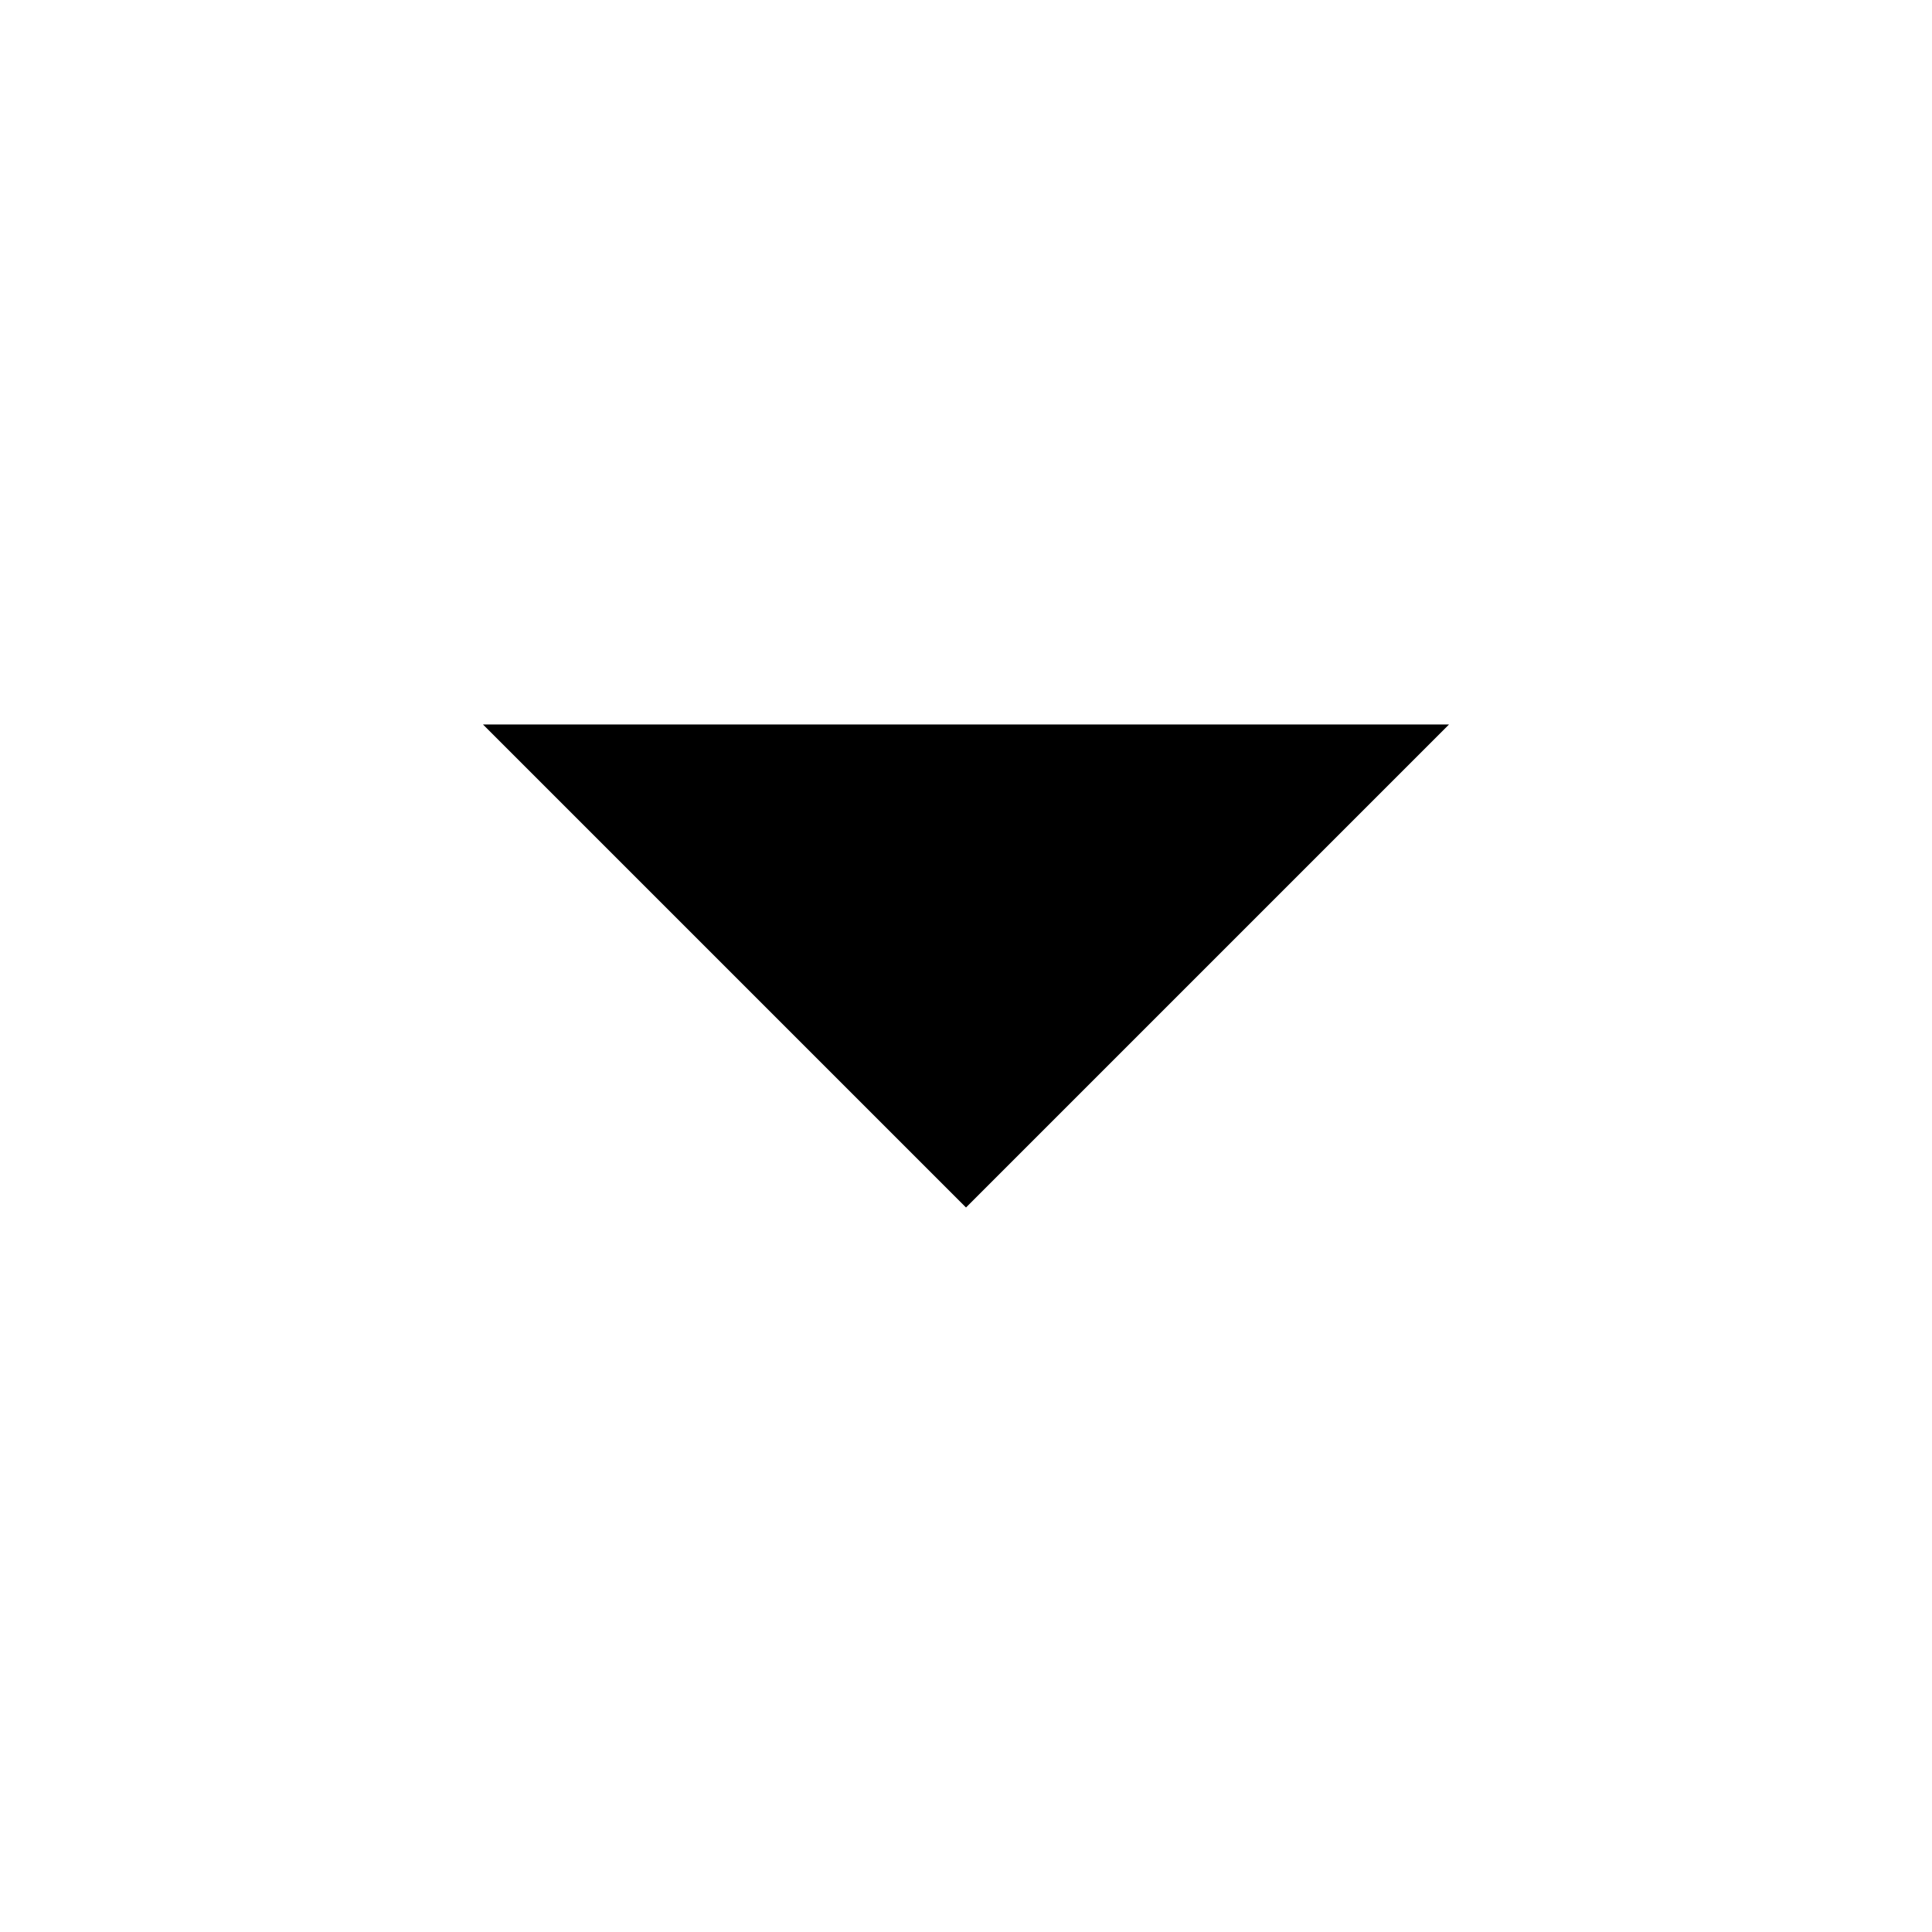
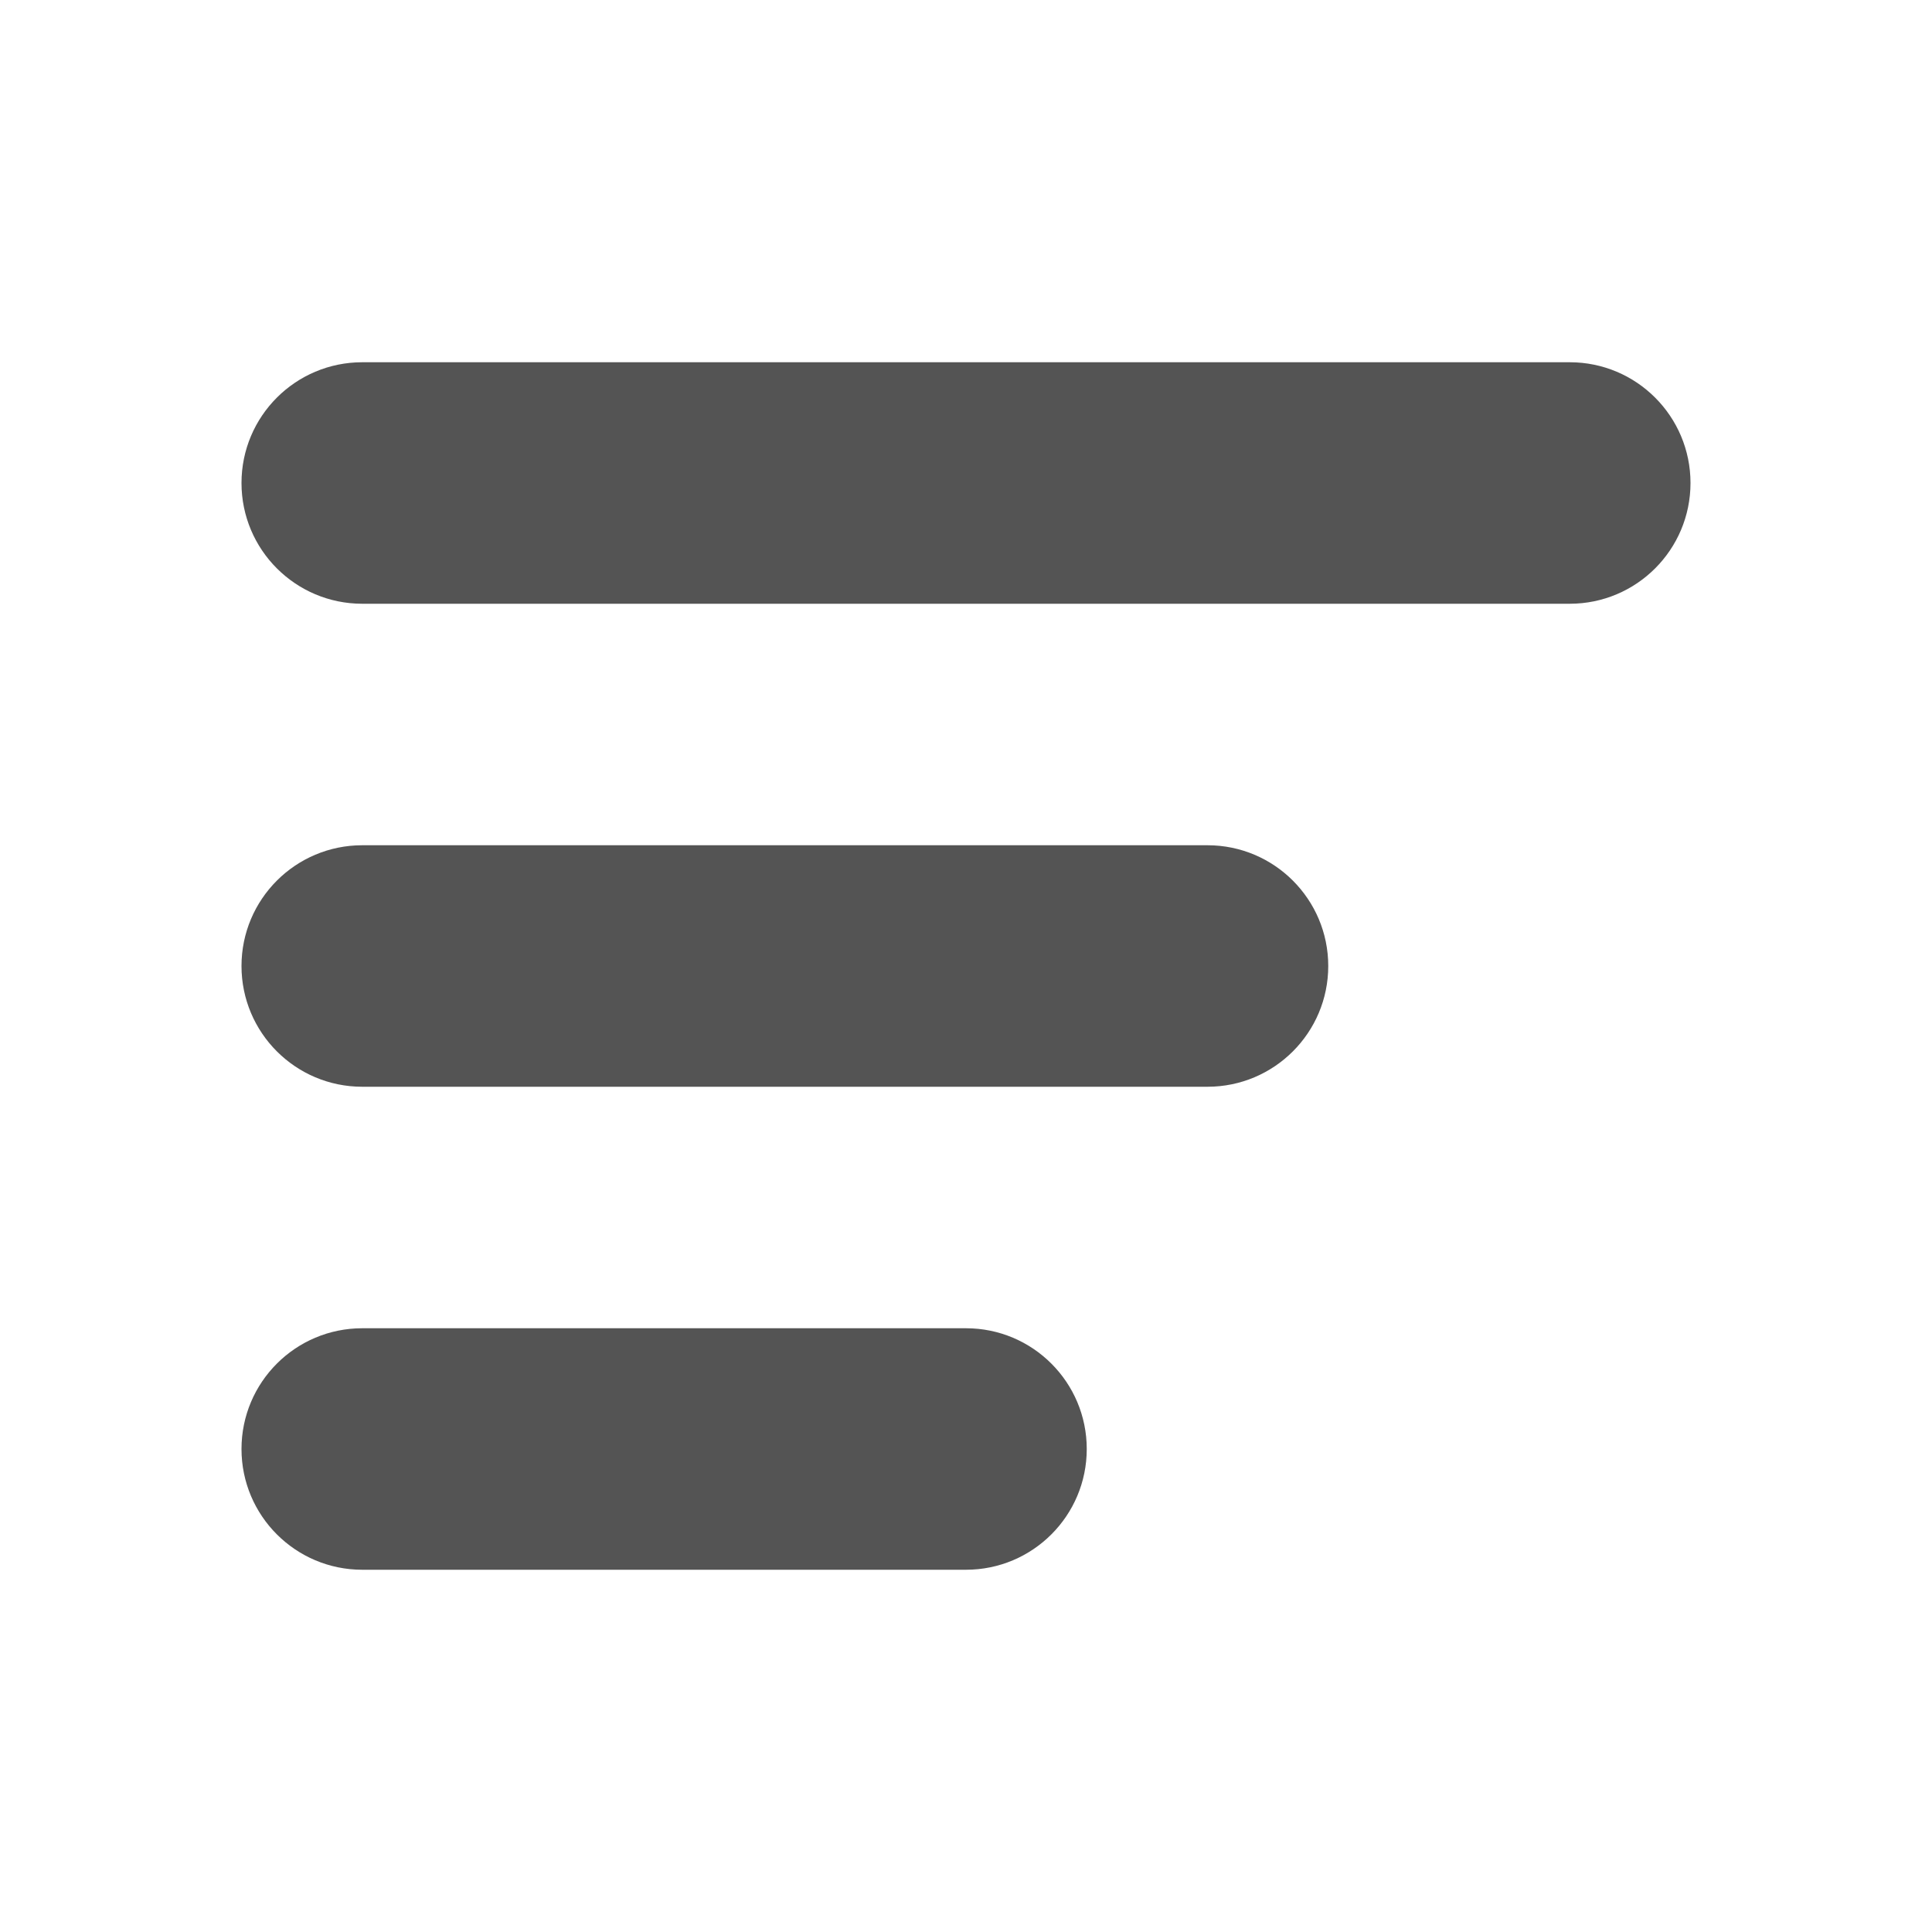
- <svg xmlns="http://www.w3.org/2000/svg" version="1.1" id="svg2" viewBox="0 0 16 16" height="16px" width="16px">
-   <style id="style2" />
-   <defs id="defs4">
-     <pattern id="EMFhbasepattern" patternUnits="userSpaceOnUse" width="6" height="6" x="0" y="0" />
-     <pattern id="EMFhbasepattern-4" patternUnits="userSpaceOnUse" width="6" height="6" x="0" y="0" />
-     <pattern id="EMFhbasepattern-3" patternUnits="userSpaceOnUse" width="6" height="6" x="0" y="0" />
-     <pattern id="EMFhbasepattern-8" patternUnits="userSpaceOnUse" width="6" height="6" x="0" y="0" />
-   </defs>
-   <g transform="translate(0,-1036.362)" id="layer1">
-     <g id="g5228" transform="translate(628,-140.5)">
-       <path id="path842" d="m -624,1182.862 4,4 4,-4 z" style="fill:#000000;fill-opacity:1;fill-rule:evenodd;stroke:none;stroke-width:1px;stroke-linecap:butt;stroke-linejoin:miter;stroke-opacity:1" />
-     </g>
-   </g>
+ <svg xmlns="http://www.w3.org/2000/svg" width="16" height="16" viewBox="0 0 16 16" fill="none">
+   <rect x="2" y="3" width="12" height="2" rx="1" fill="#545454" />
+   <rect x="2" y="7" width="9" height="2" rx="1" fill="#545454" />
+   <rect x="2" y="11" width="7" height="2" rx="1" fill="#545454" />
</svg>
